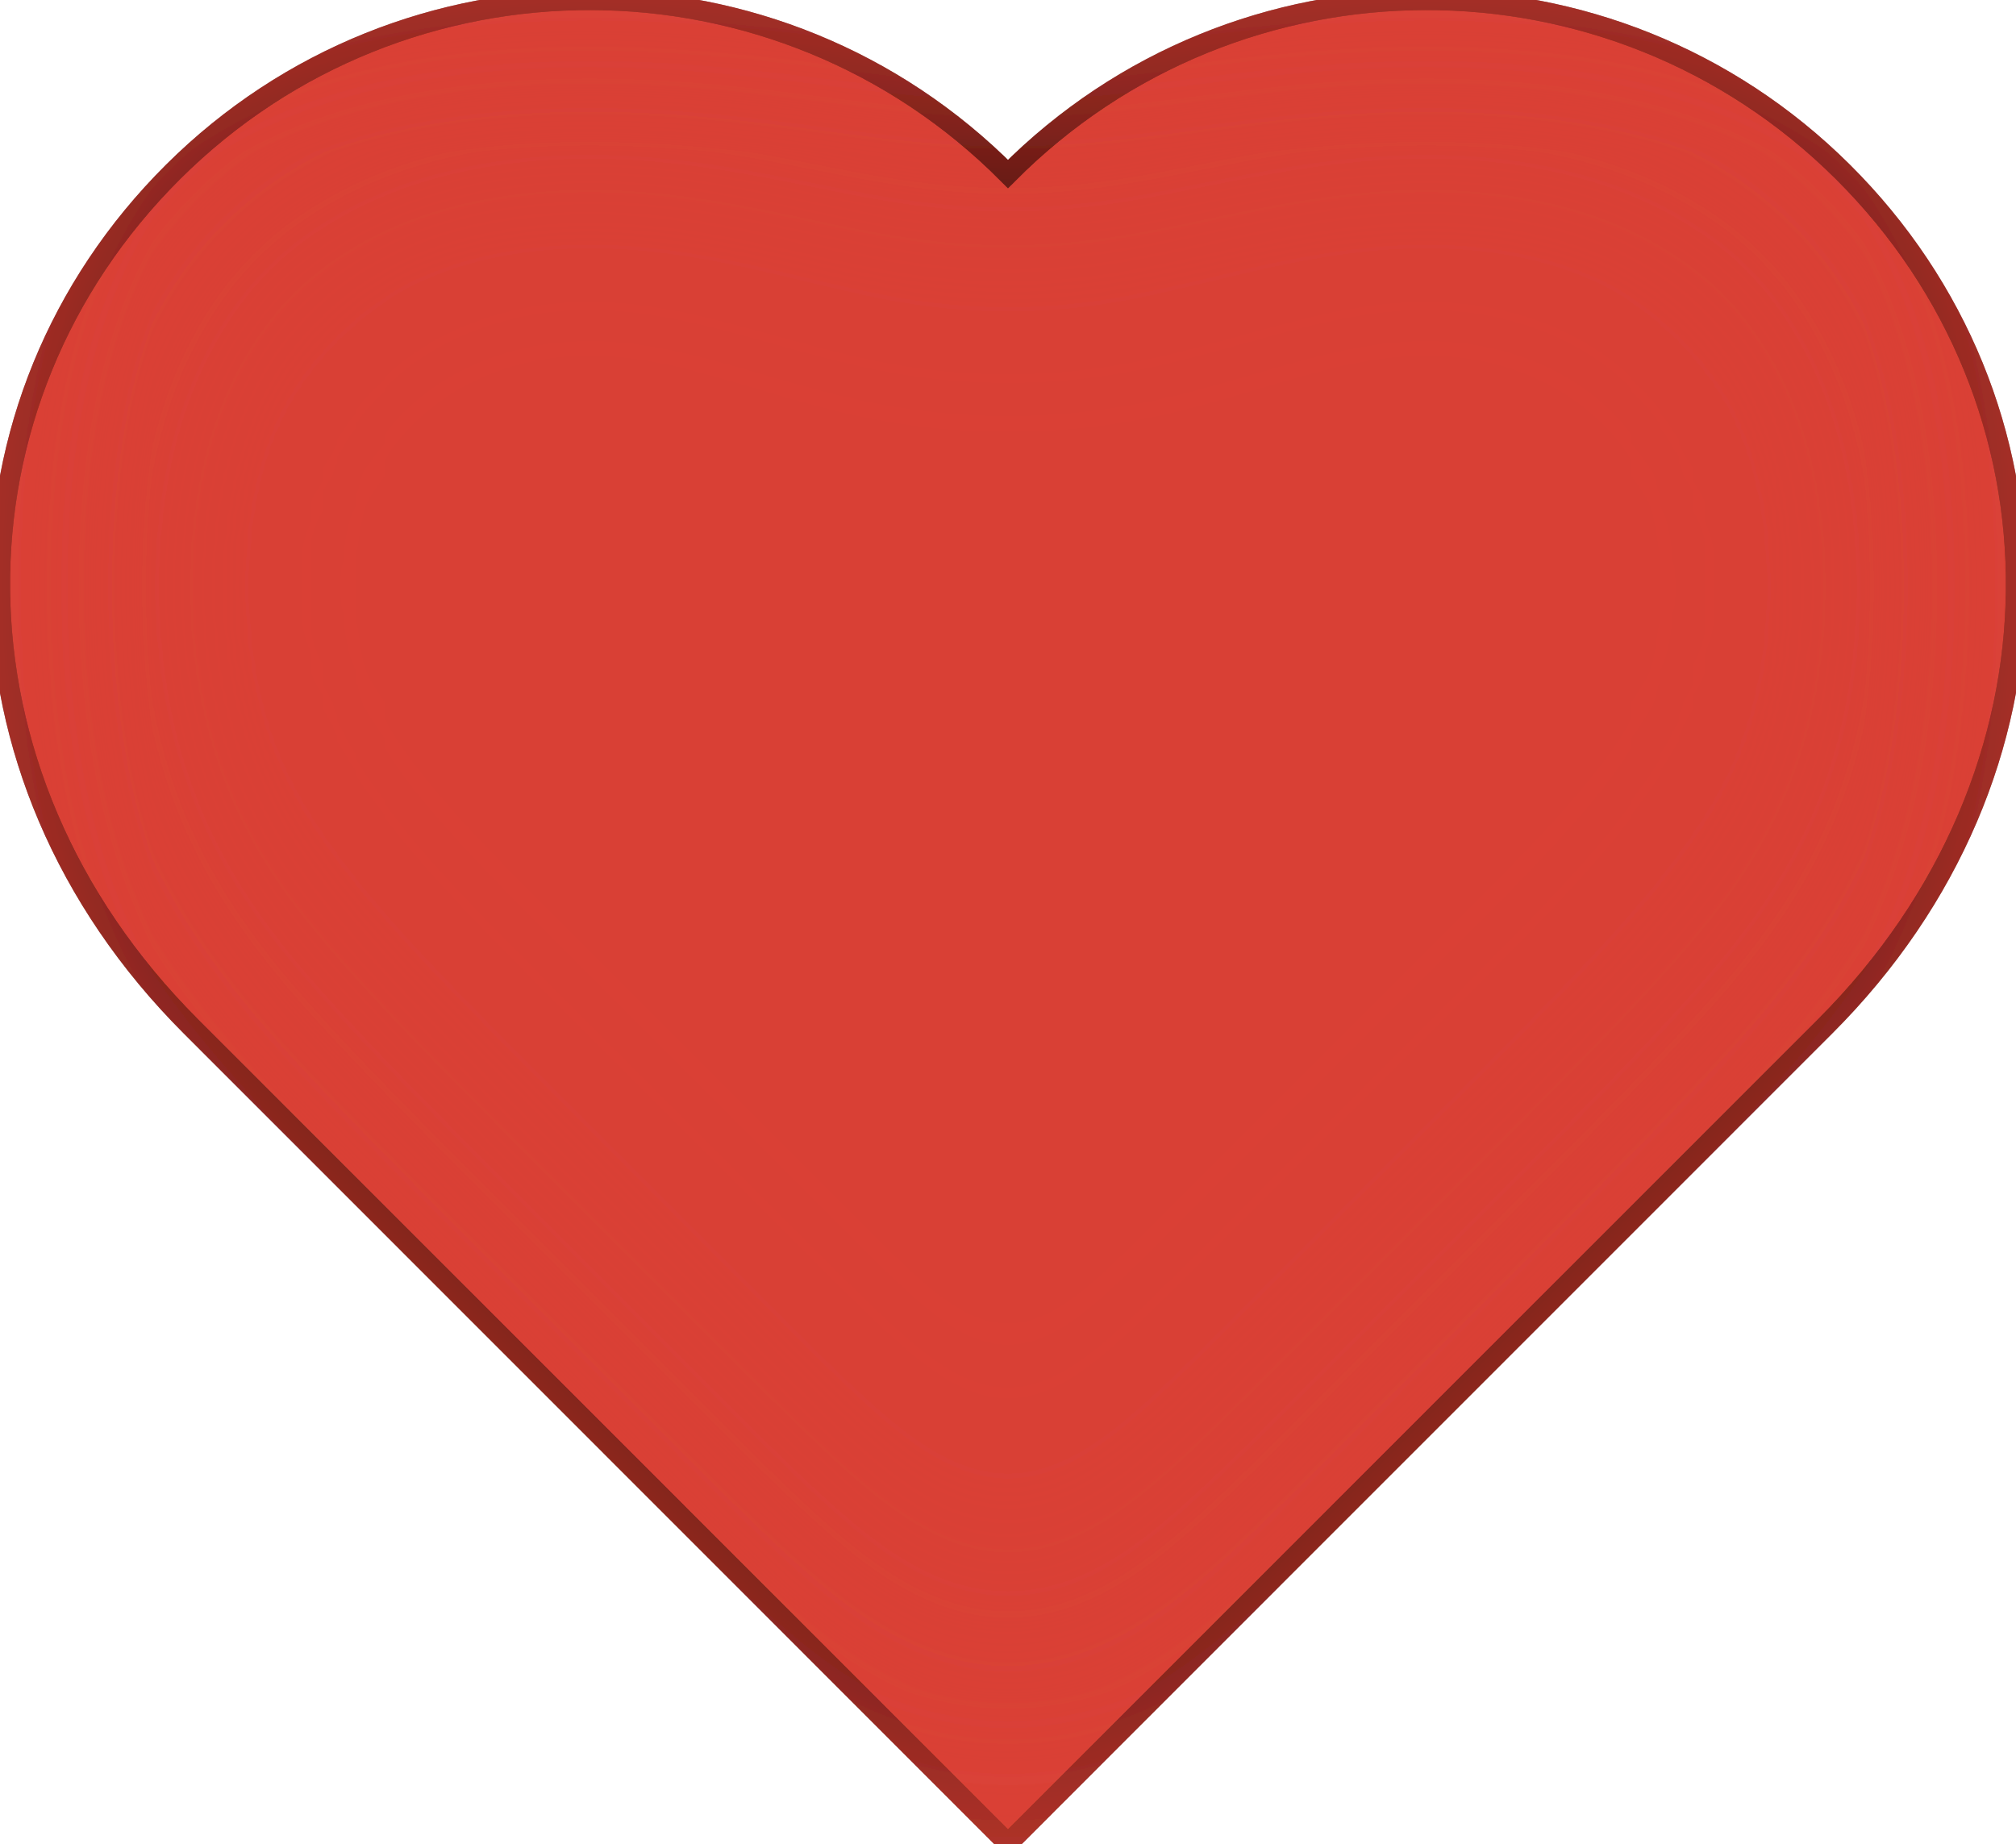
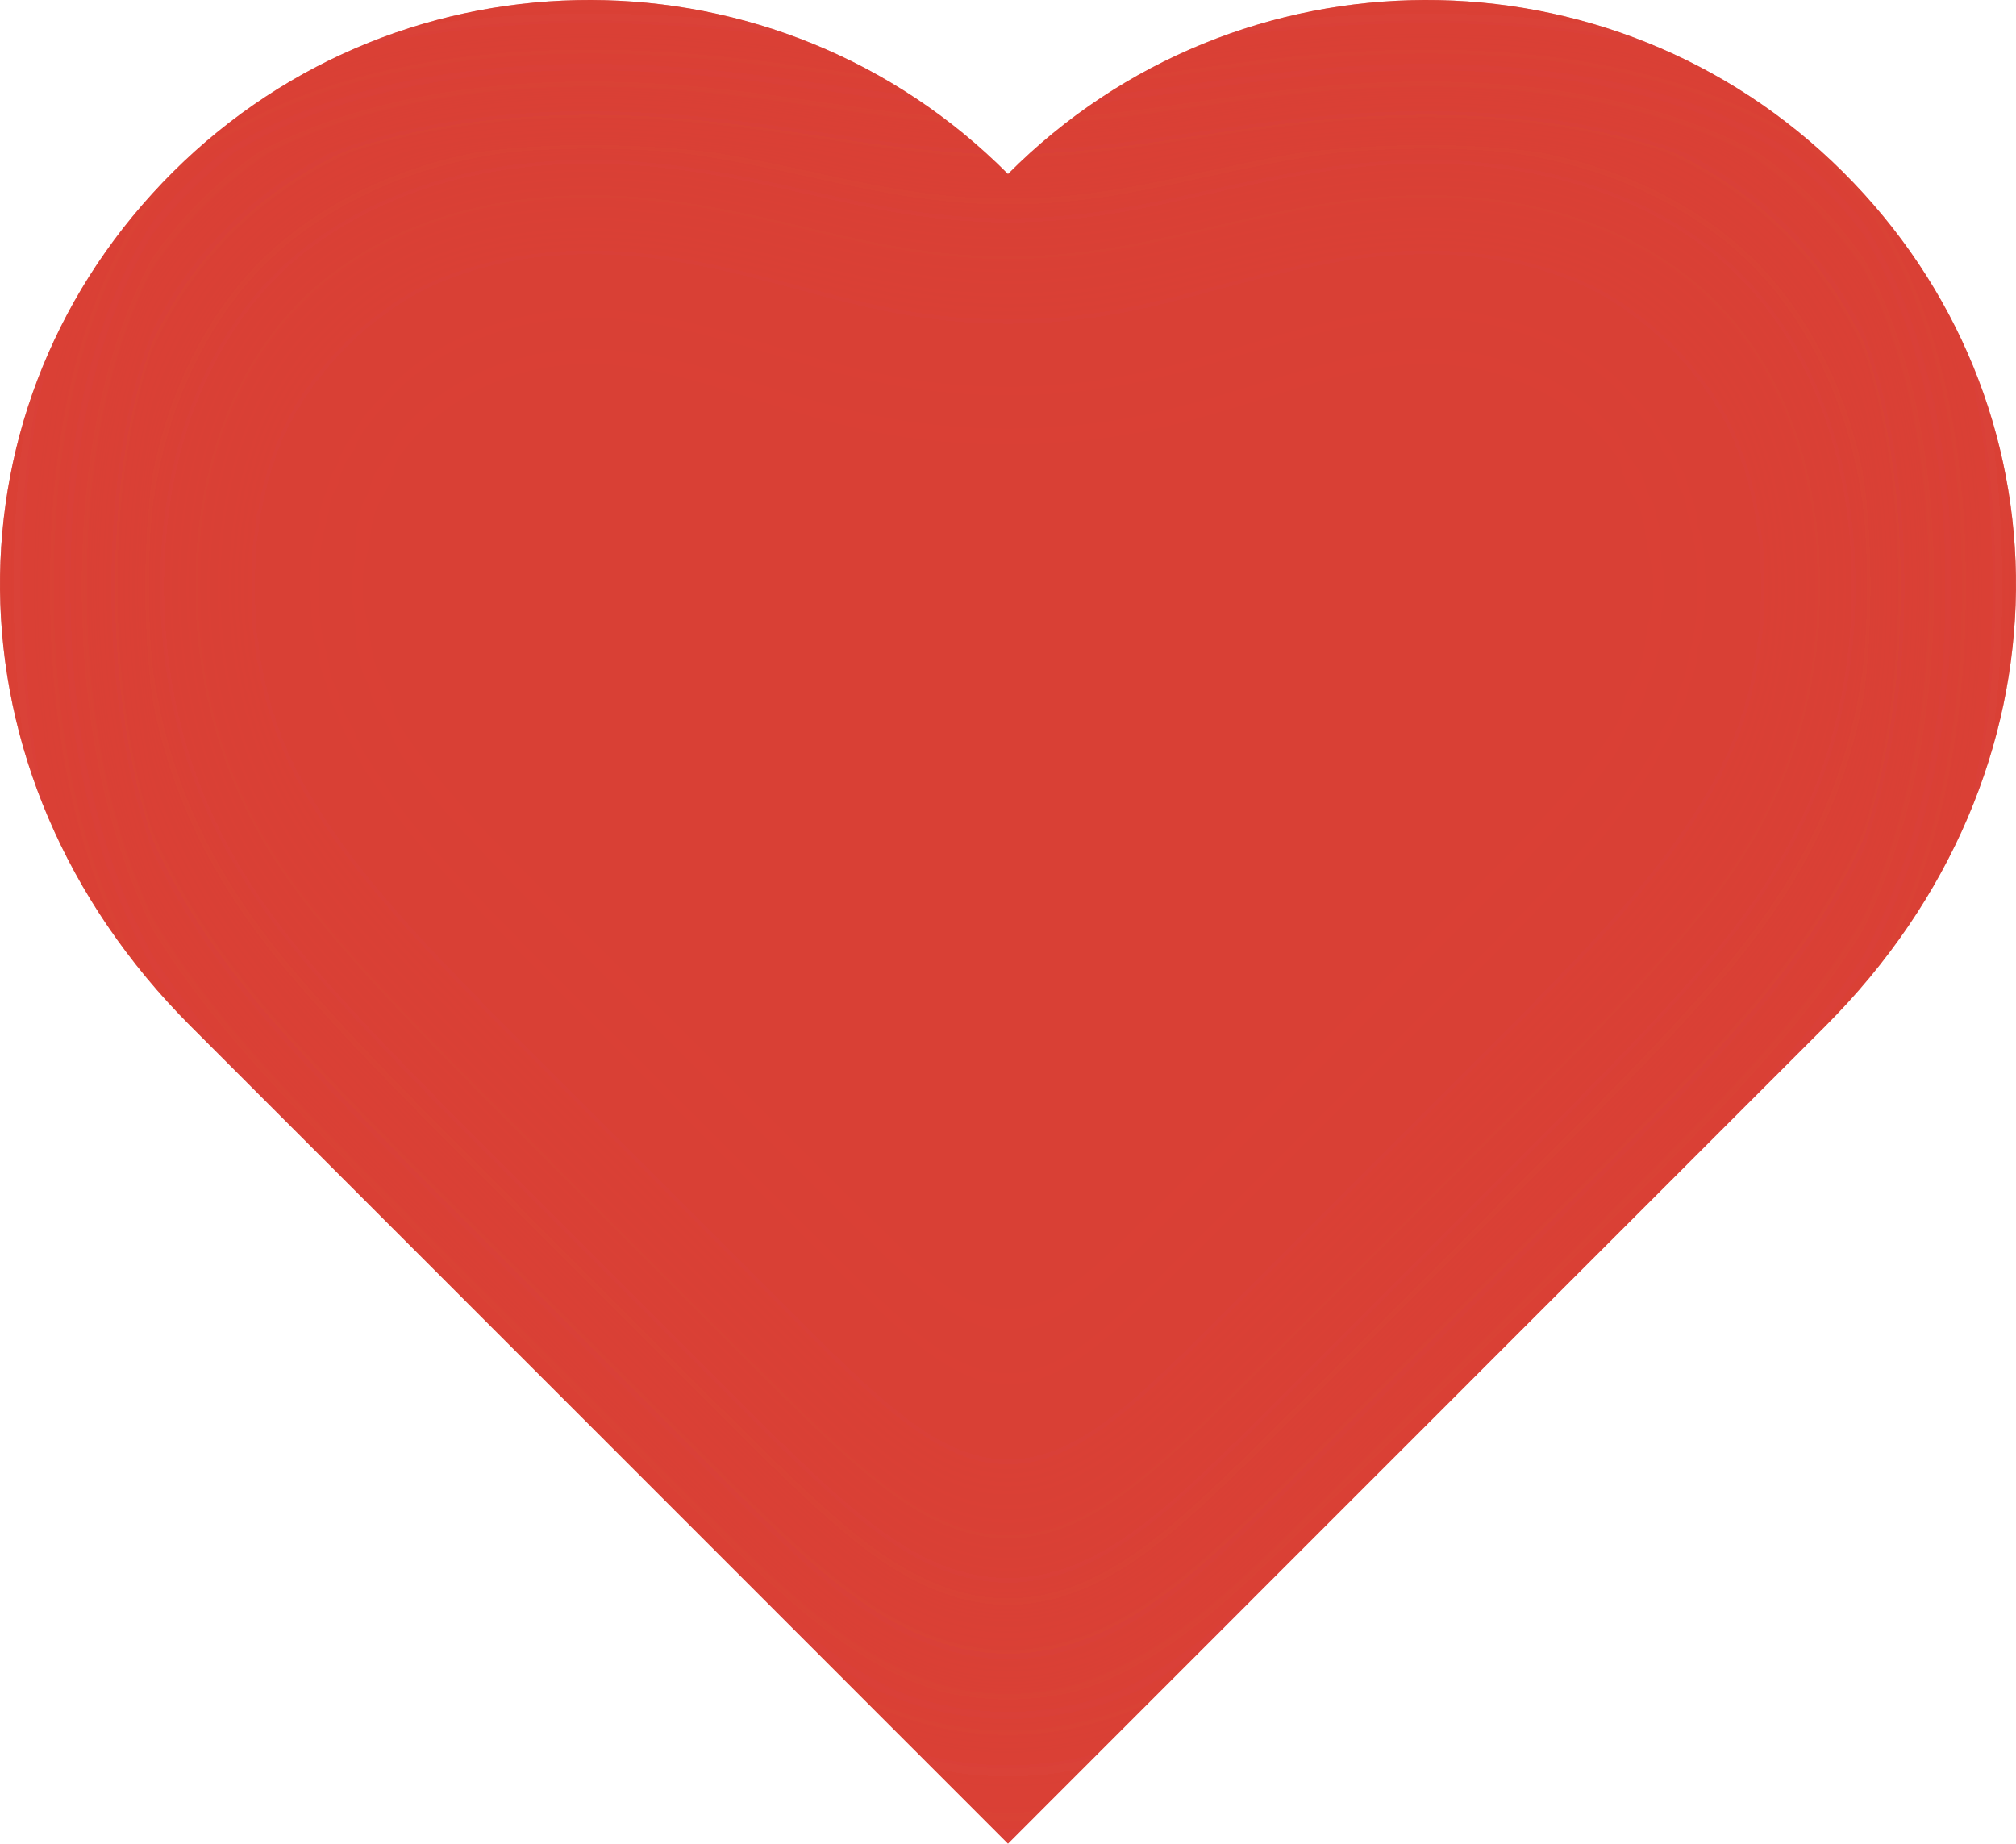
<svg xmlns="http://www.w3.org/2000/svg" version="1.0" id="Layer_1" x="0px" y="0px" width="100px" height="91.46px" viewBox="0 0 100 91.46" enable-background="new 0 0 100 91.46" xml:space="preserve">
  <defs>
    <filter id="inner-shadow">
      <feOffset dx="0" dy="0" />
      <feGaussianBlur stdDeviation="8" result="offset-blur" />
      <feComposite operator="out" in="SourceGraphic" in2="offset-blur" result="inverse" />
      <feFlood flood-color="#d94134" flood-opacity="0.75" result="color" />
      <feComposite operator="in" in="color" in2="inverse" result="shadow" />
      <feComposite operator="over" in="shadow" in2="SourceGraphic" />
    </filter>
  </defs>
-   <path filter="url(#inner-shadow)" style="box-shadow: 0 0 3px black" d="M49.999,91.46c3.944-3.943,26.458-26.47,40.533-40.543c12.61-12.611,12.341-30.992,0.876-42.395 C79.943-2.884,61.404-2.834,49.999,8.632C38.595-2.834,20.056-2.884,8.591,8.522C-2.874,19.925-3.142,38.306,9.467,50.917 C23.541,64.99,46.058,87.517,49.999,91.46z" fill="#d94134" stroke="rgba(0,0,0,1.0)" />
+   <path filter="url(#inner-shadow)" style="box-shadow: 0 0 3px black" d="M49.999,91.46c3.944-3.943,26.458-26.47,40.533-40.543c12.61-12.611,12.341-30.992,0.876-42.395 C79.943-2.884,61.404-2.834,49.999,8.632C38.595-2.834,20.056-2.884,8.591,8.522C-2.874,19.925-3.142,38.306,9.467,50.917 C23.541,64.99,46.058,87.517,49.999,91.46z" fill="#d94134" />
</svg>
